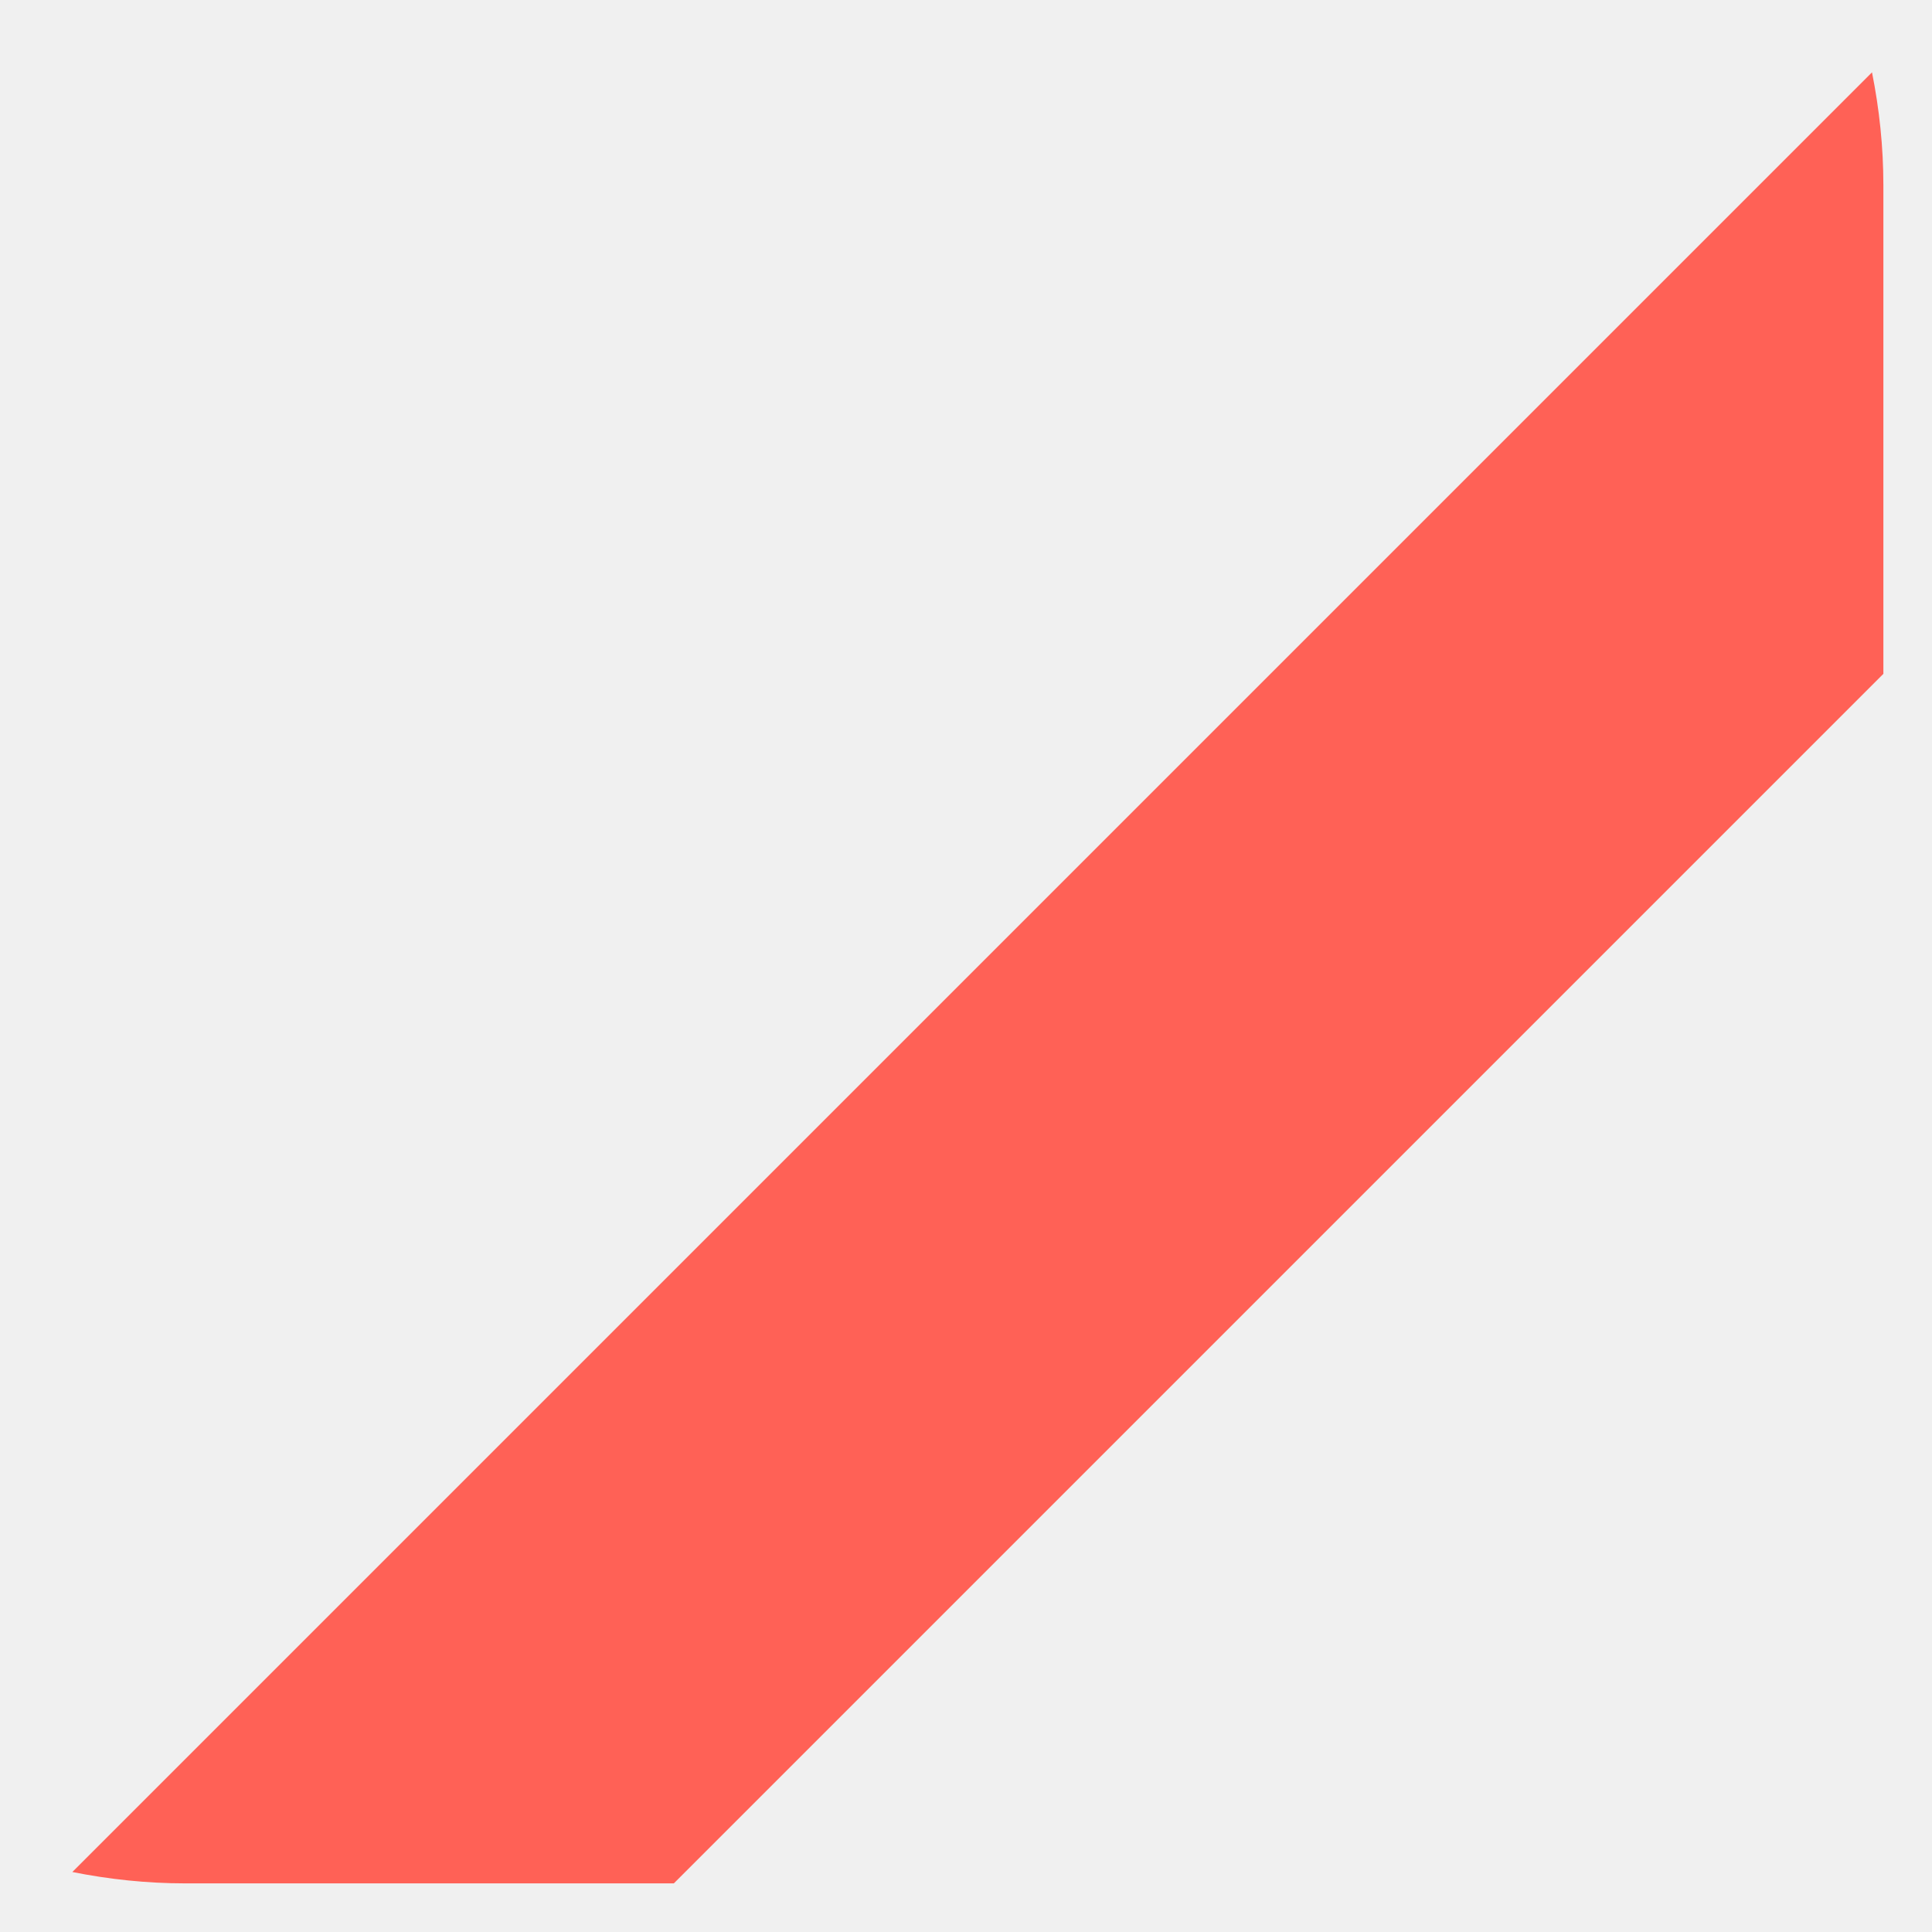
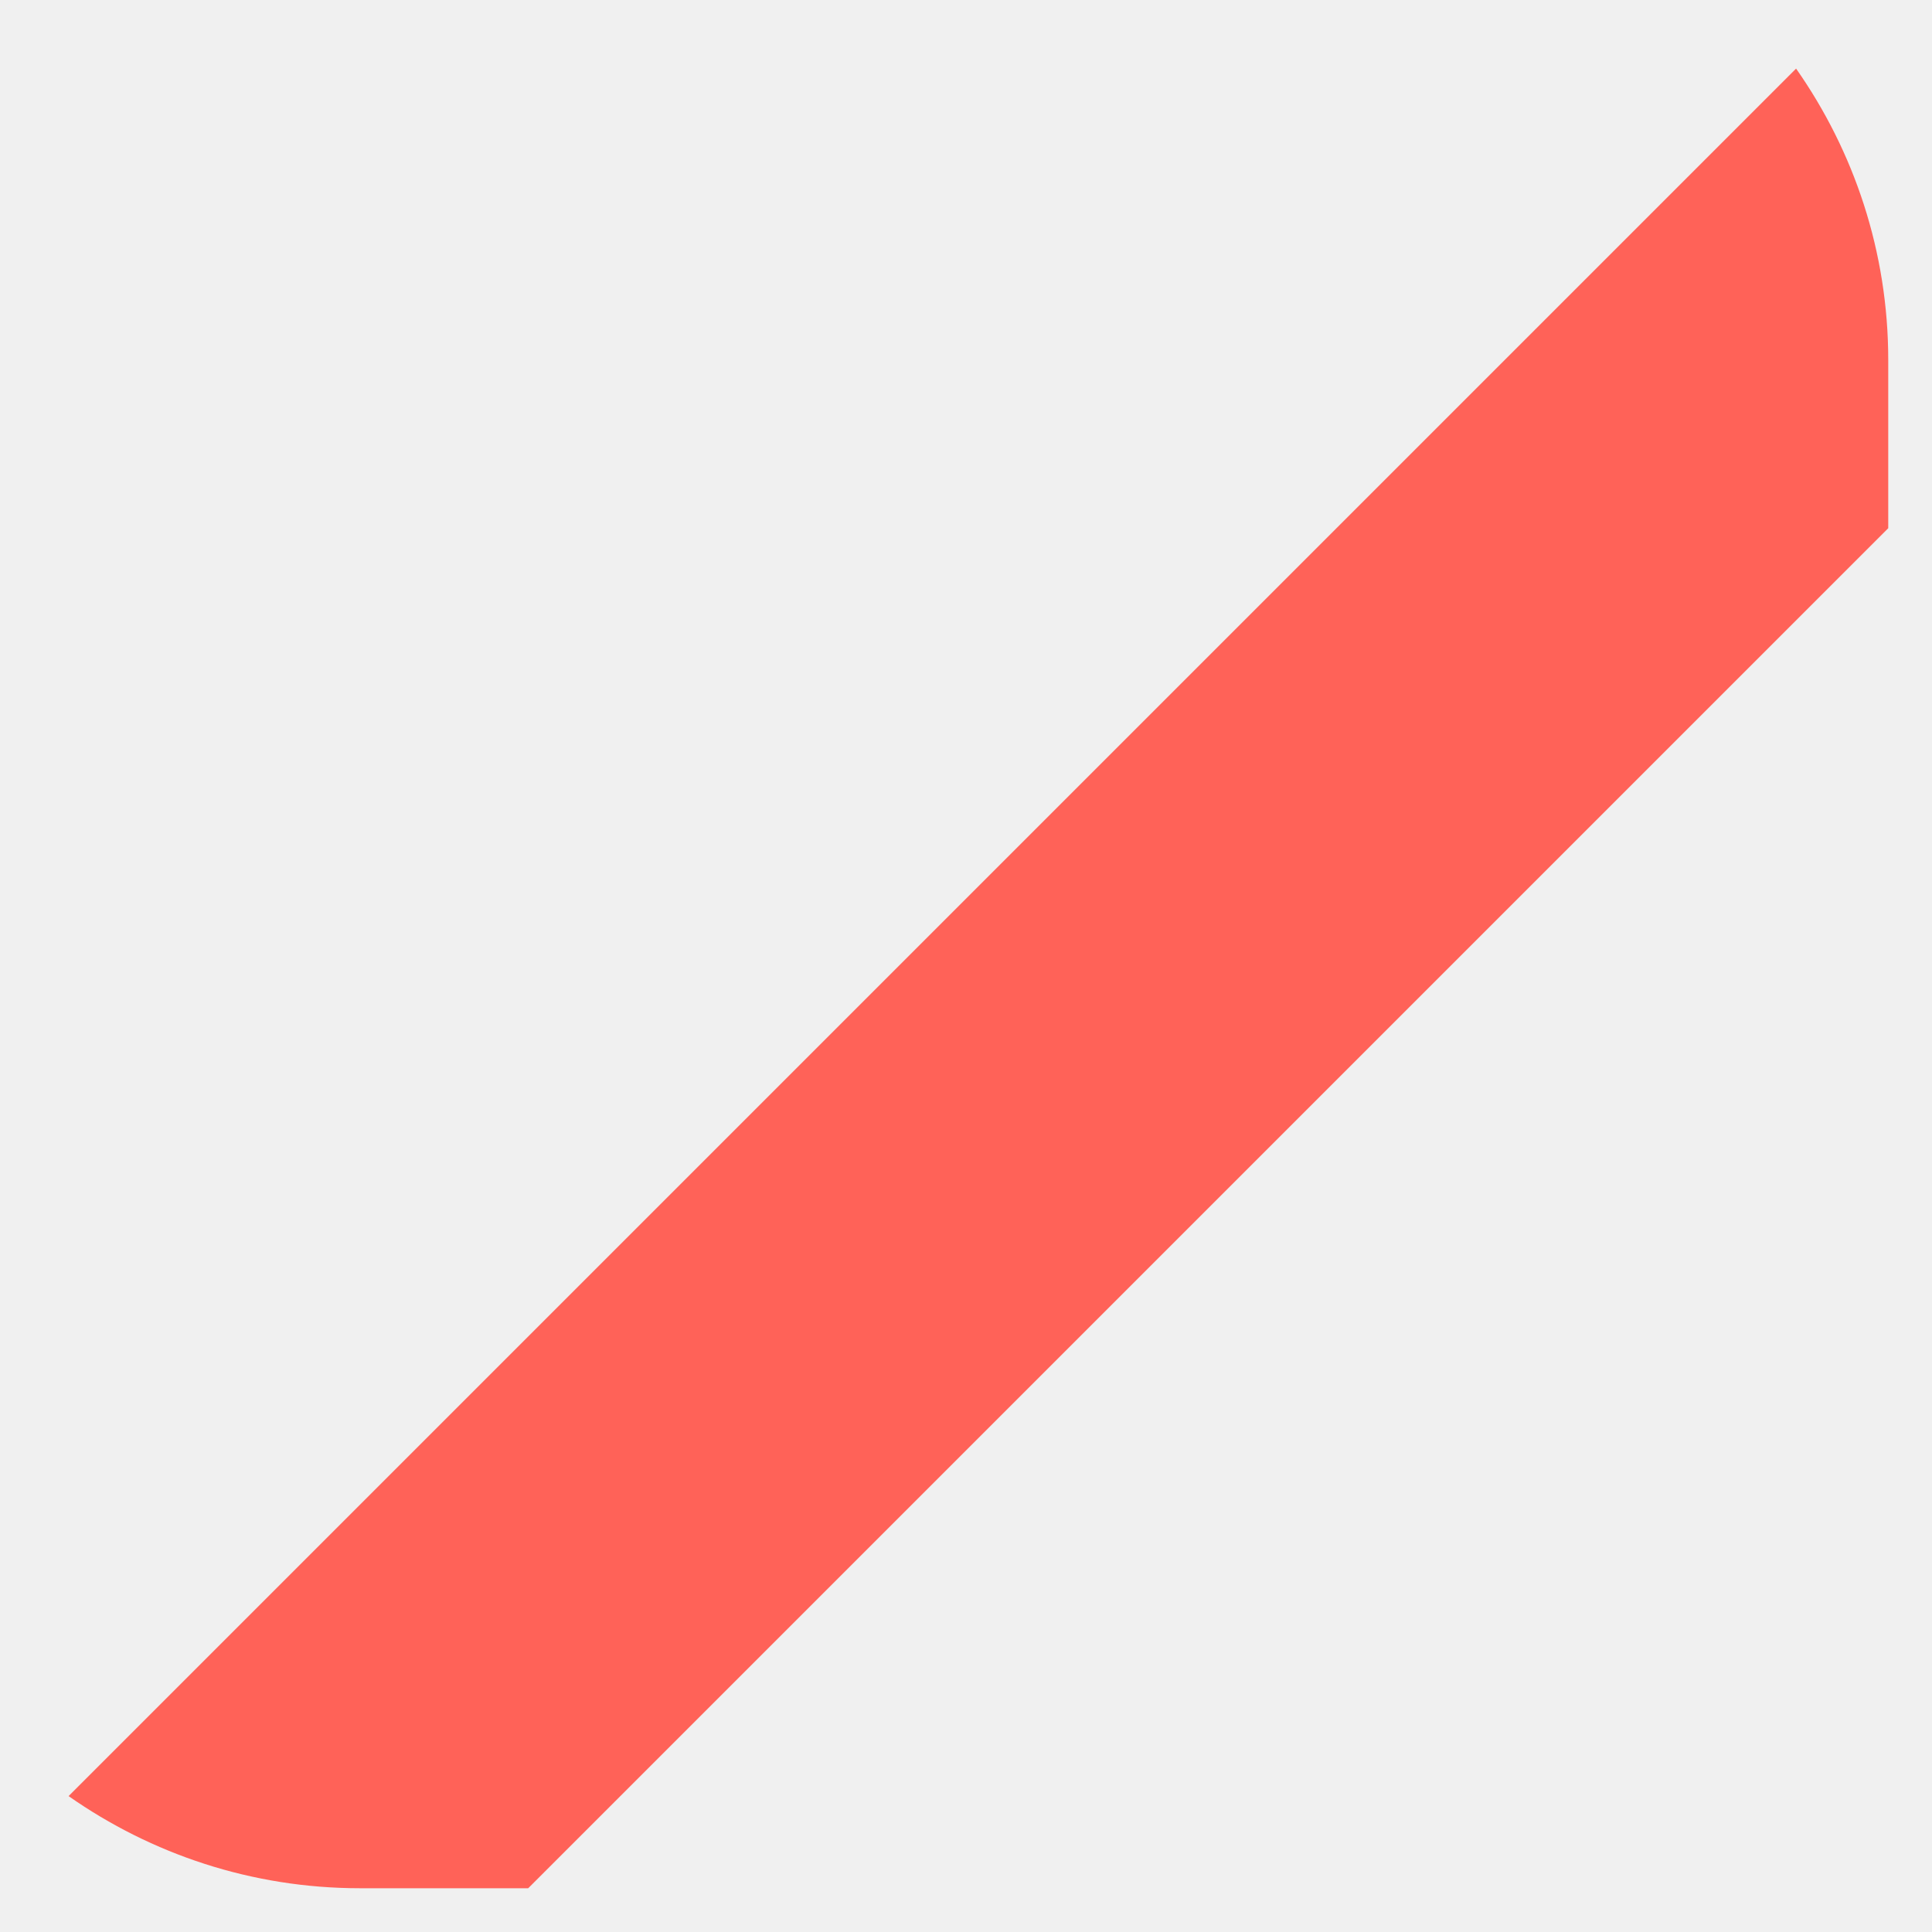
- <svg xmlns="http://www.w3.org/2000/svg" version="1.1" width="18px" height="18px">
+ <svg xmlns="http://www.w3.org/2000/svg" version="1.1" width="20px" height="20px">
  <defs>
    <pattern id="BGPattern" patternUnits="userSpaceOnUse" alignment="0 0" imageRepeat="None" />
-     <mask fill="white" id="Clip3503">
-       <path d="M 0.674 17.441  C 1.014 17.509  1.366 17.547  1.727 17.547  L 6.278 17.547  L 17.547 6.278  L 17.547 1.727  C 17.547 1.366  17.509 1.014  17.441 0.674  L 0.674 17.441  Z " fill-rule="evenodd" />
+     <mask fill="white" id="Clip4611">
+       <path d="M 19.547 5.468  L 19.547 3.727  C 19.547 2.606  19.193 1.566  18.593 0.71  L 0.71 18.593  C 1.566 19.193  2.606 19.547  3.727 19.547  L 5.468 19.547  L 19.547 5.468  Z " fill-rule="evenodd" />
    </mask>
  </defs>
-   <g transform="matrix(1 0 0 1 -96 -1347 )">
-     <path d="M 0.674 17.441  C 1.014 17.509  1.366 17.547  1.727 17.547  L 6.278 17.547  L 17.547 6.278  L 17.547 1.727  C 17.547 1.366  17.509 1.014  17.441 0.674  L 0.674 17.441  Z " fill-rule="nonzero" fill="rgba(255, 97, 86, 1)" stroke="none" transform="matrix(1 0 0 1 96 1347 )" class="fill" />
-     <path d="M 0.674 17.441  C 1.014 17.509  1.366 17.547  1.727 17.547  L 6.278 17.547  L 17.547 6.278  L 17.547 1.727  C 17.547 1.366  17.509 1.014  17.441 0.674  L 0.674 17.441  Z " stroke-width="0" stroke-dasharray="0" stroke="rgba(255, 255, 255, 0)" fill="none" transform="matrix(1 0 0 1 96 1347 )" class="stroke" mask="url(#Clip3503)" />
+   <g transform="matrix(1 0 0 1 -94 -1345 )">
+     <path d="M 19.547 5.468  L 19.547 3.727  C 19.547 2.606  19.193 1.566  18.593 0.71  L 0.71 18.593  C 1.566 19.193  2.606 19.547  3.727 19.547  L 5.468 19.547  L 19.547 5.468  Z " fill-rule="nonzero" fill="rgba(255, 98, 88, 1)" stroke="none" transform="matrix(1 0 0 1 94 1345 )" class="fill" />
+     <path d="M 19.547 5.468  L 19.547 3.727  C 19.547 2.606  19.193 1.566  18.593 0.71  L 0.71 18.593  C 1.566 19.193  2.606 19.547  3.727 19.547  L 5.468 19.547  L 19.547 5.468  Z " stroke-width="0" stroke-dasharray="0" stroke="rgba(255, 255, 255, 0)" fill="none" transform="matrix(1 0 0 1 94 1345 )" class="stroke" mask="url(#Clip4611)" />
  </g>
</svg>
